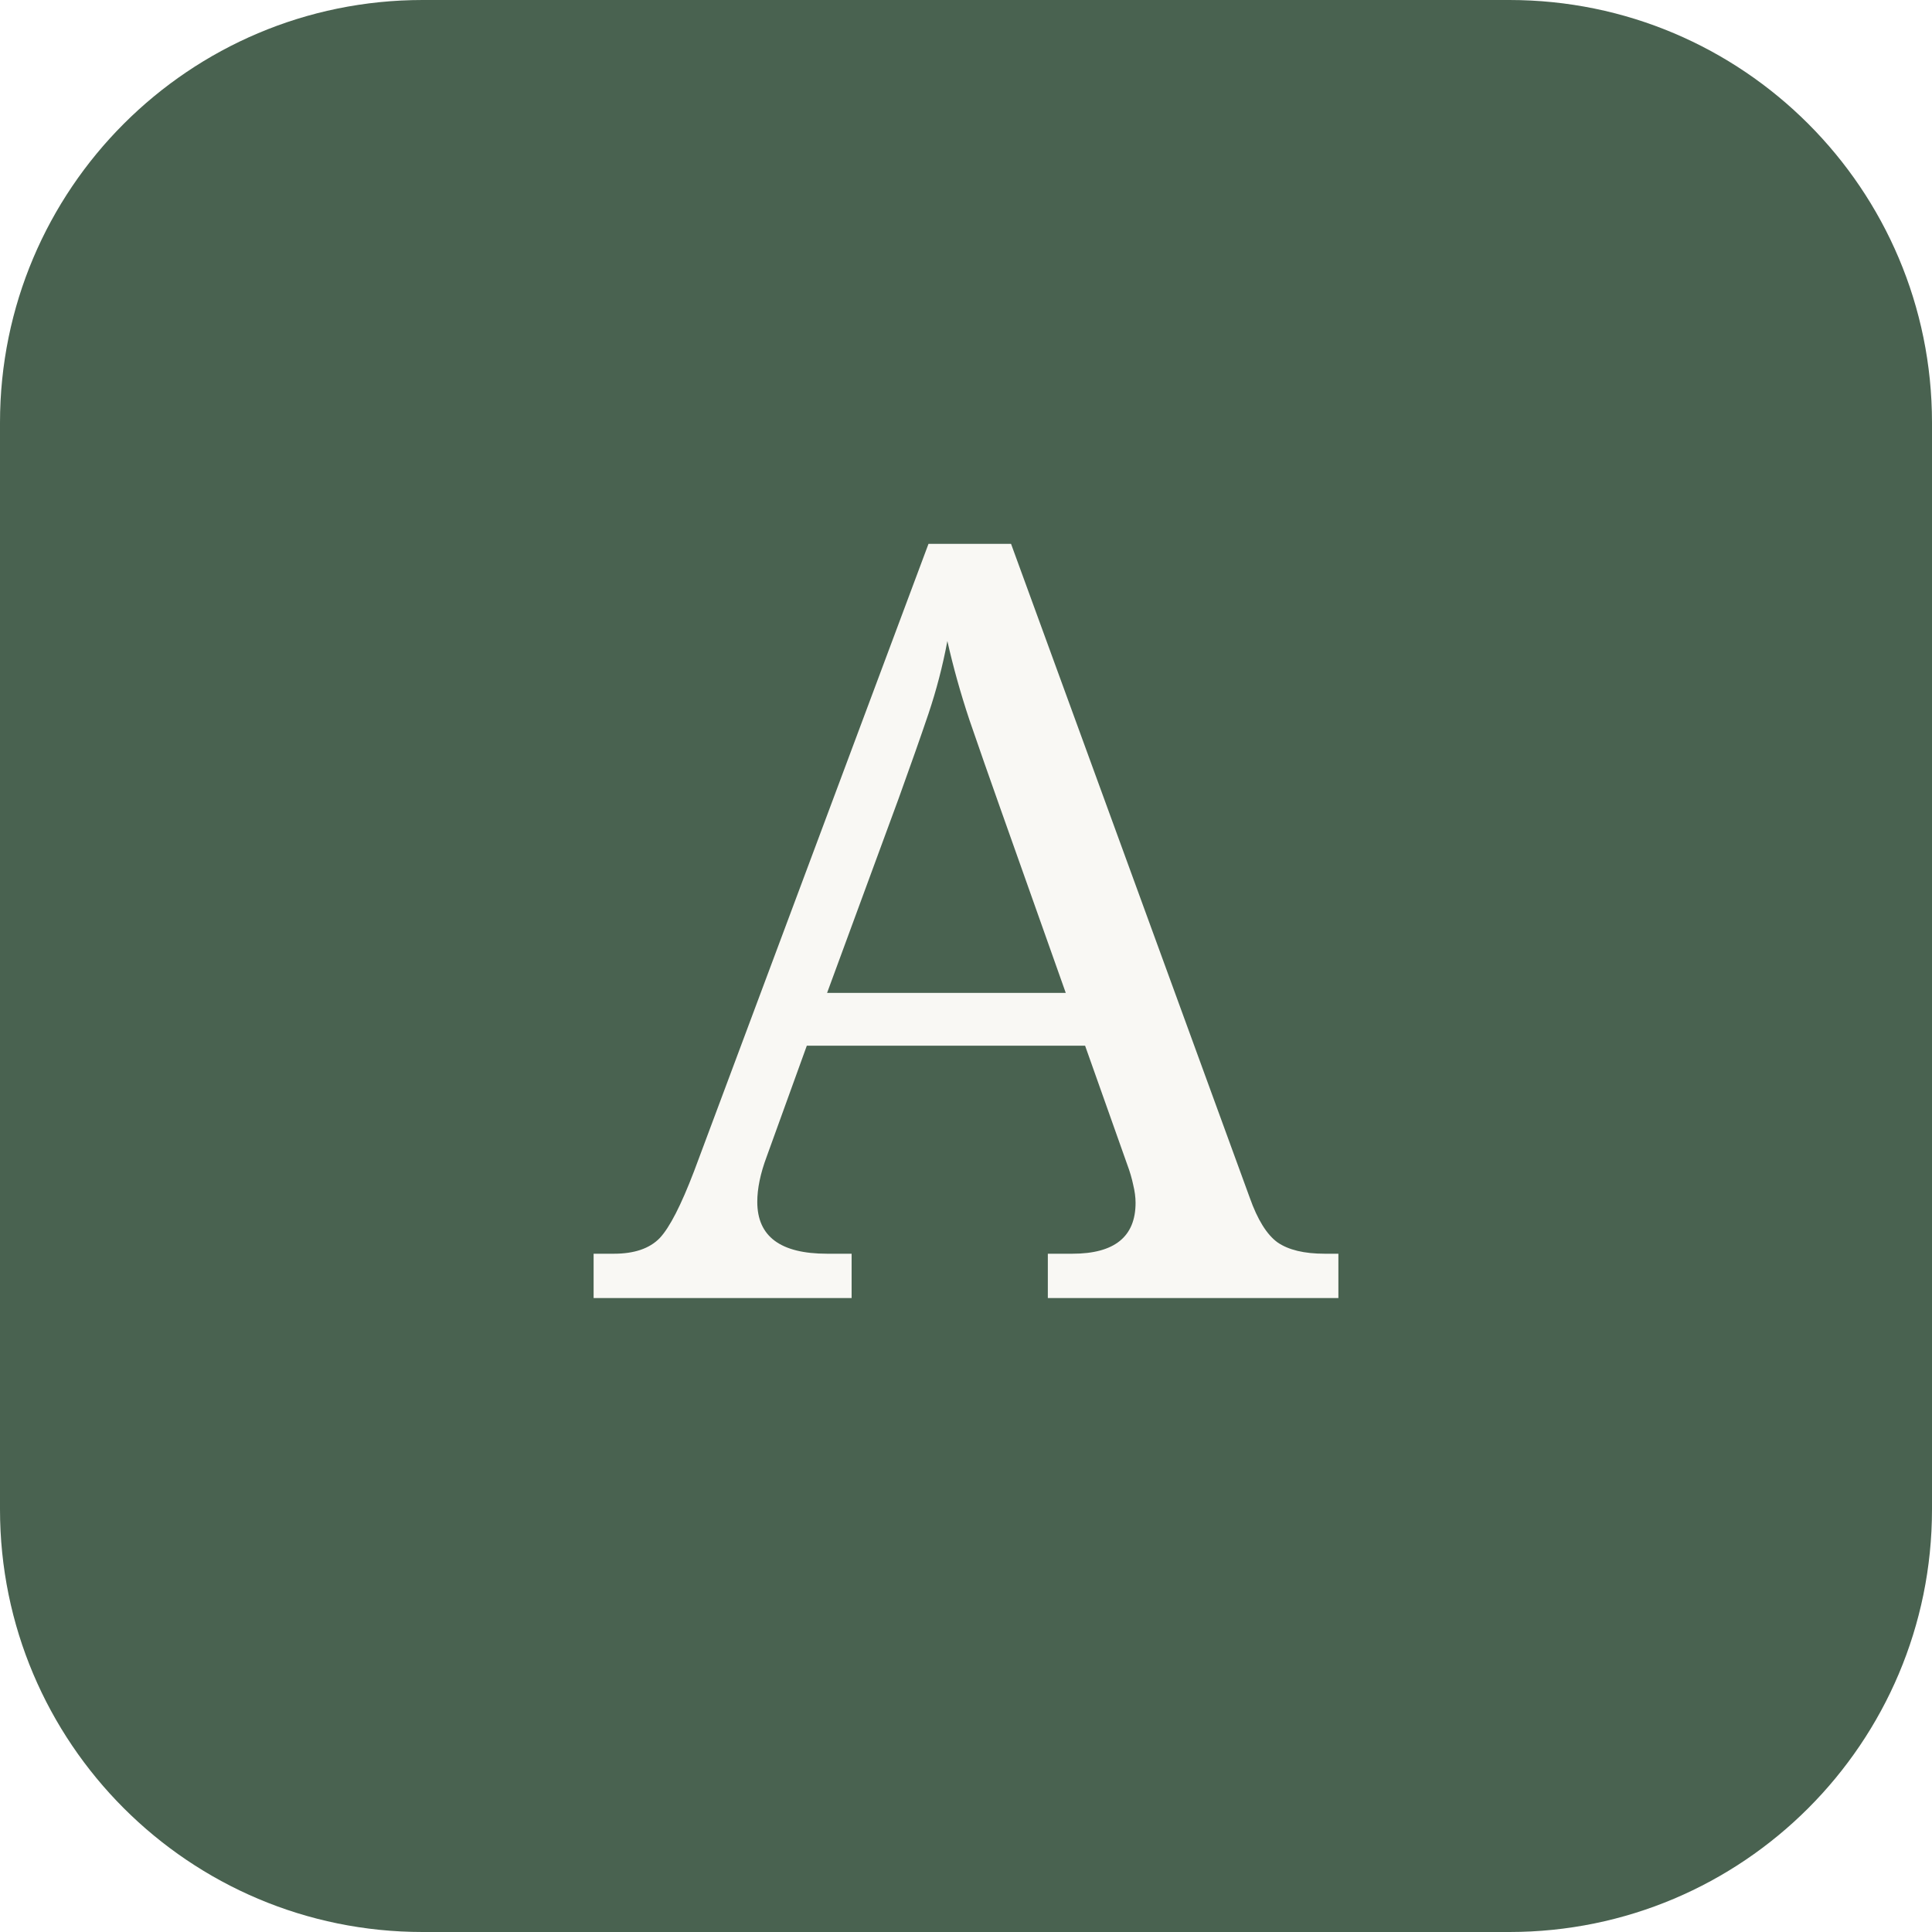
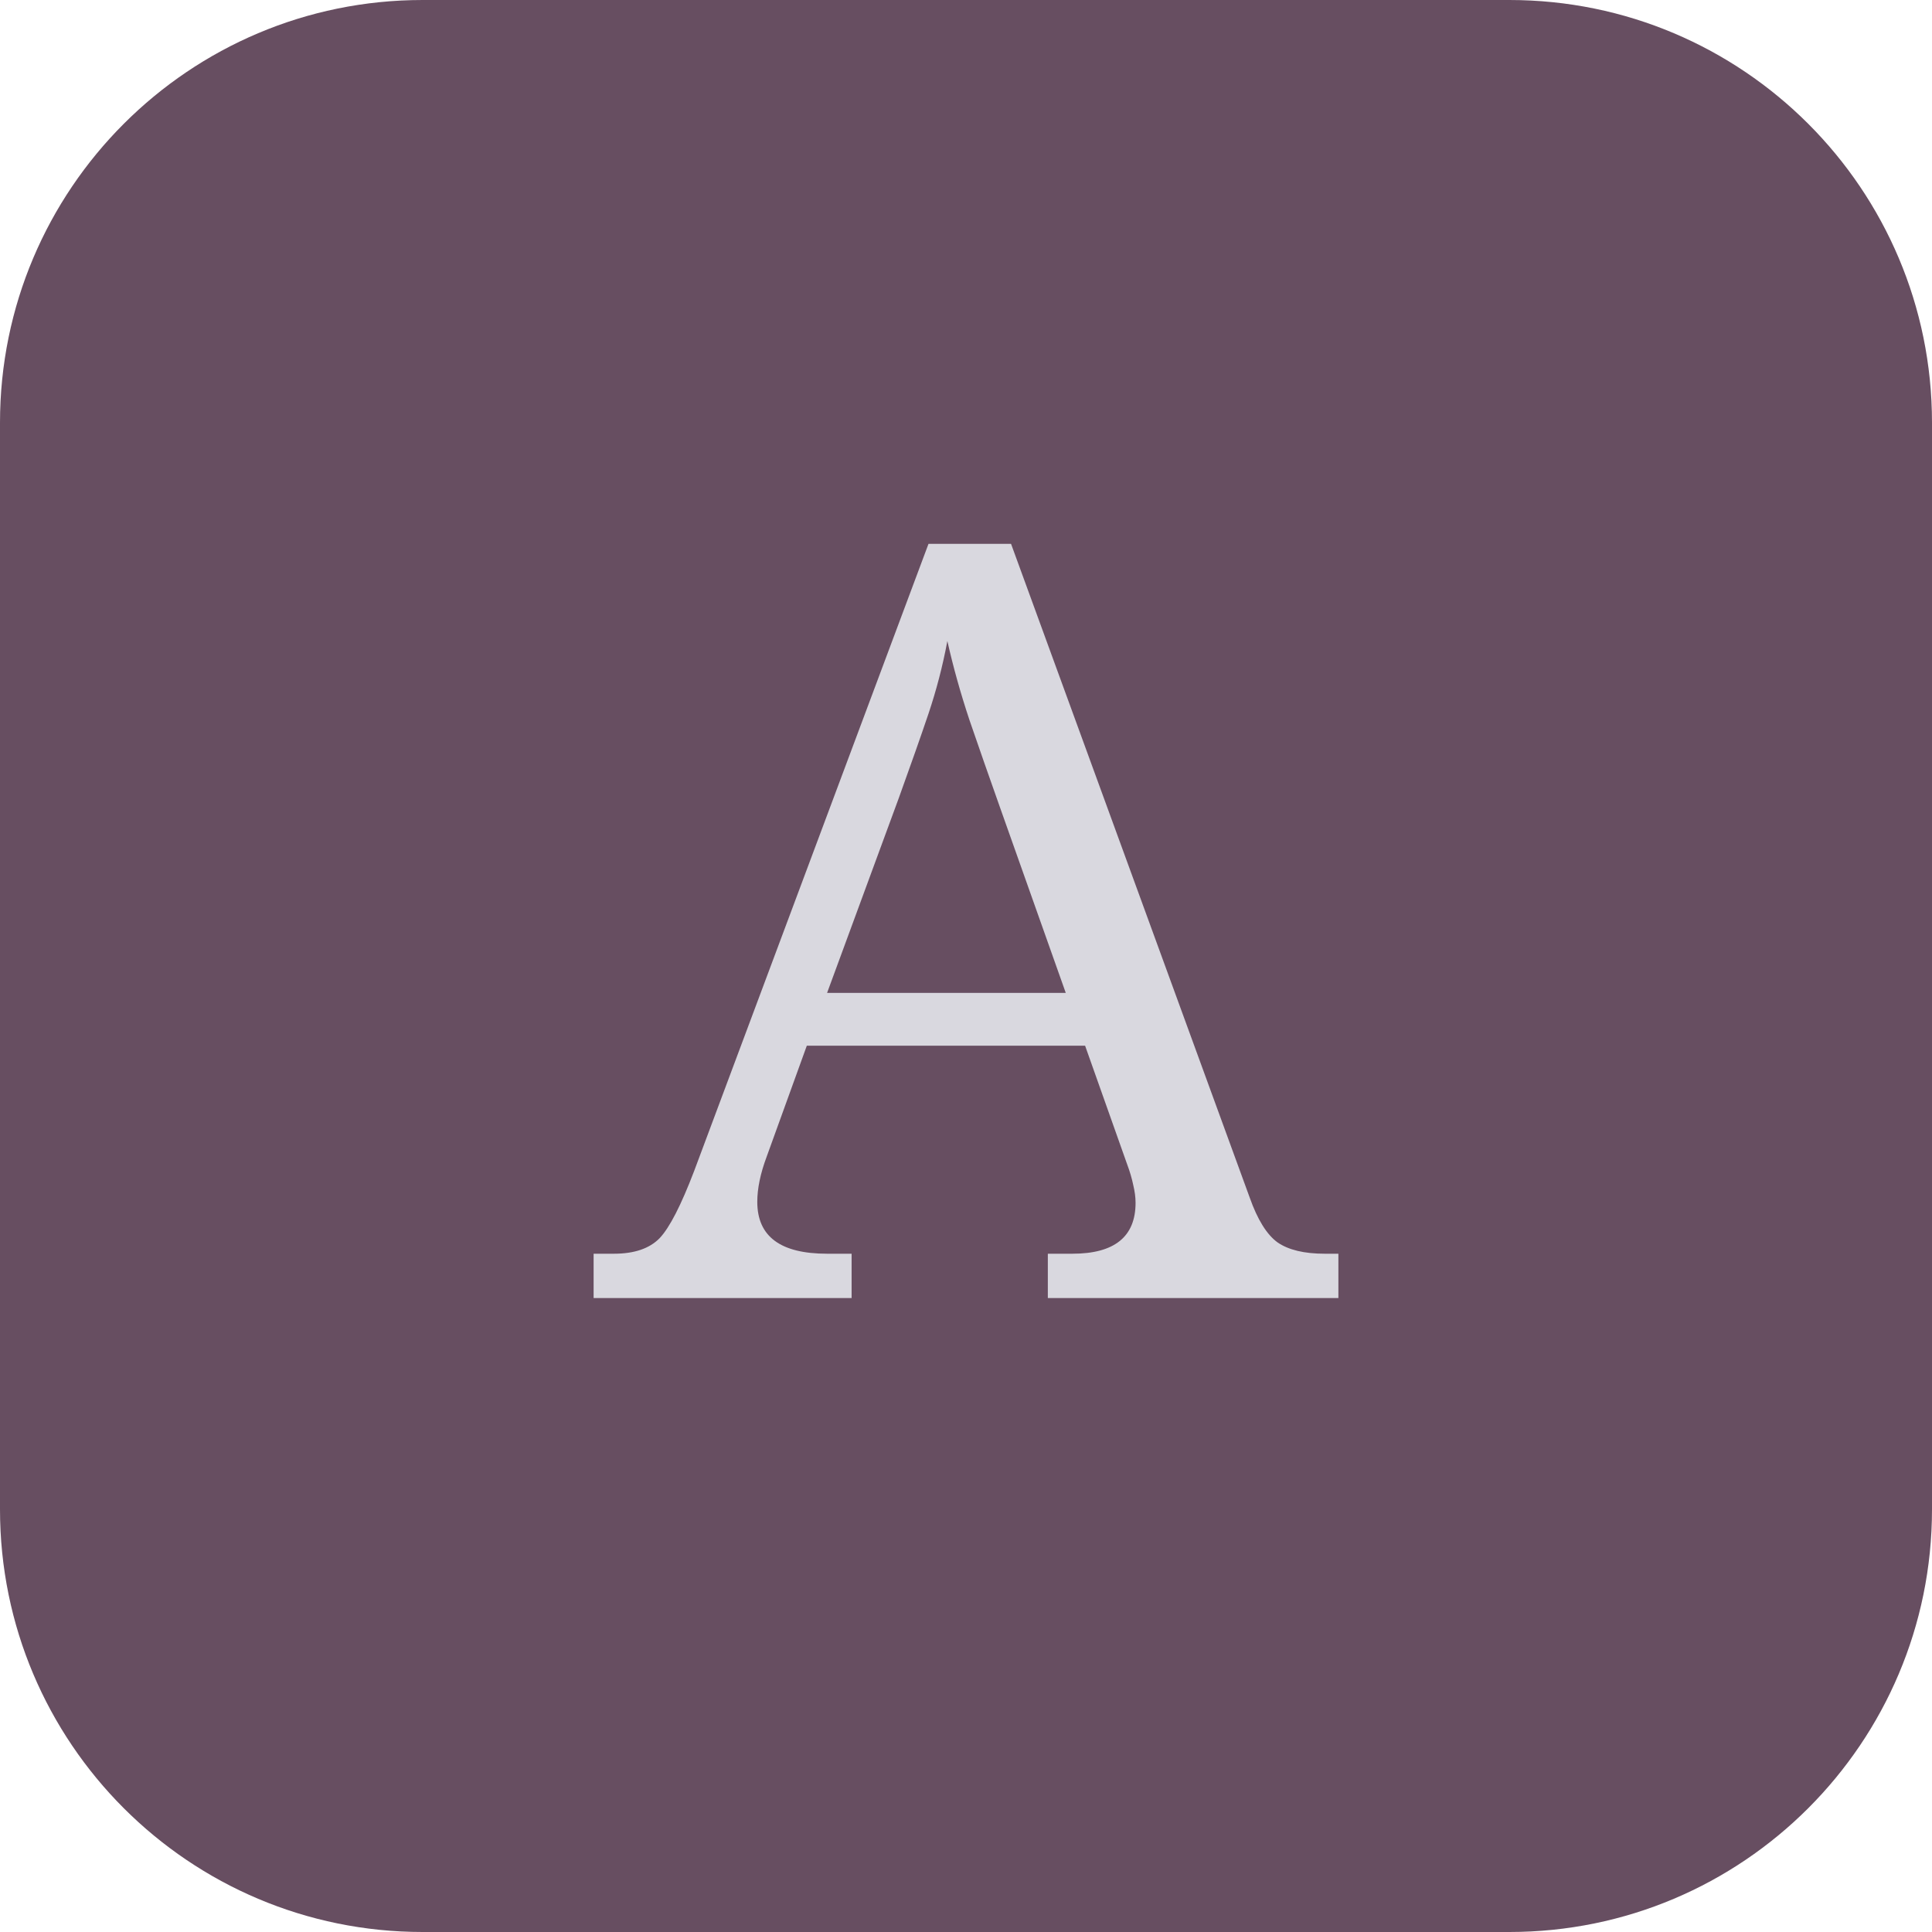
<svg xmlns="http://www.w3.org/2000/svg" viewBox="0 0 64 64">
-   <rect width="64" height="64" rx="14" fill="#496250" />
-   <text x="32" y="43" text-anchor="middle" fill="#f9f8f4" font-family="Georgia,serif" font-size="35">A</text>
+   <rect width="64" height="64" rx="14" fill="#674e61" />
+   <text x="32" y="43" text-anchor="middle" fill="#d9d8df" font-family="Georgia,serif" font-size="35">A</text>
</svg>
